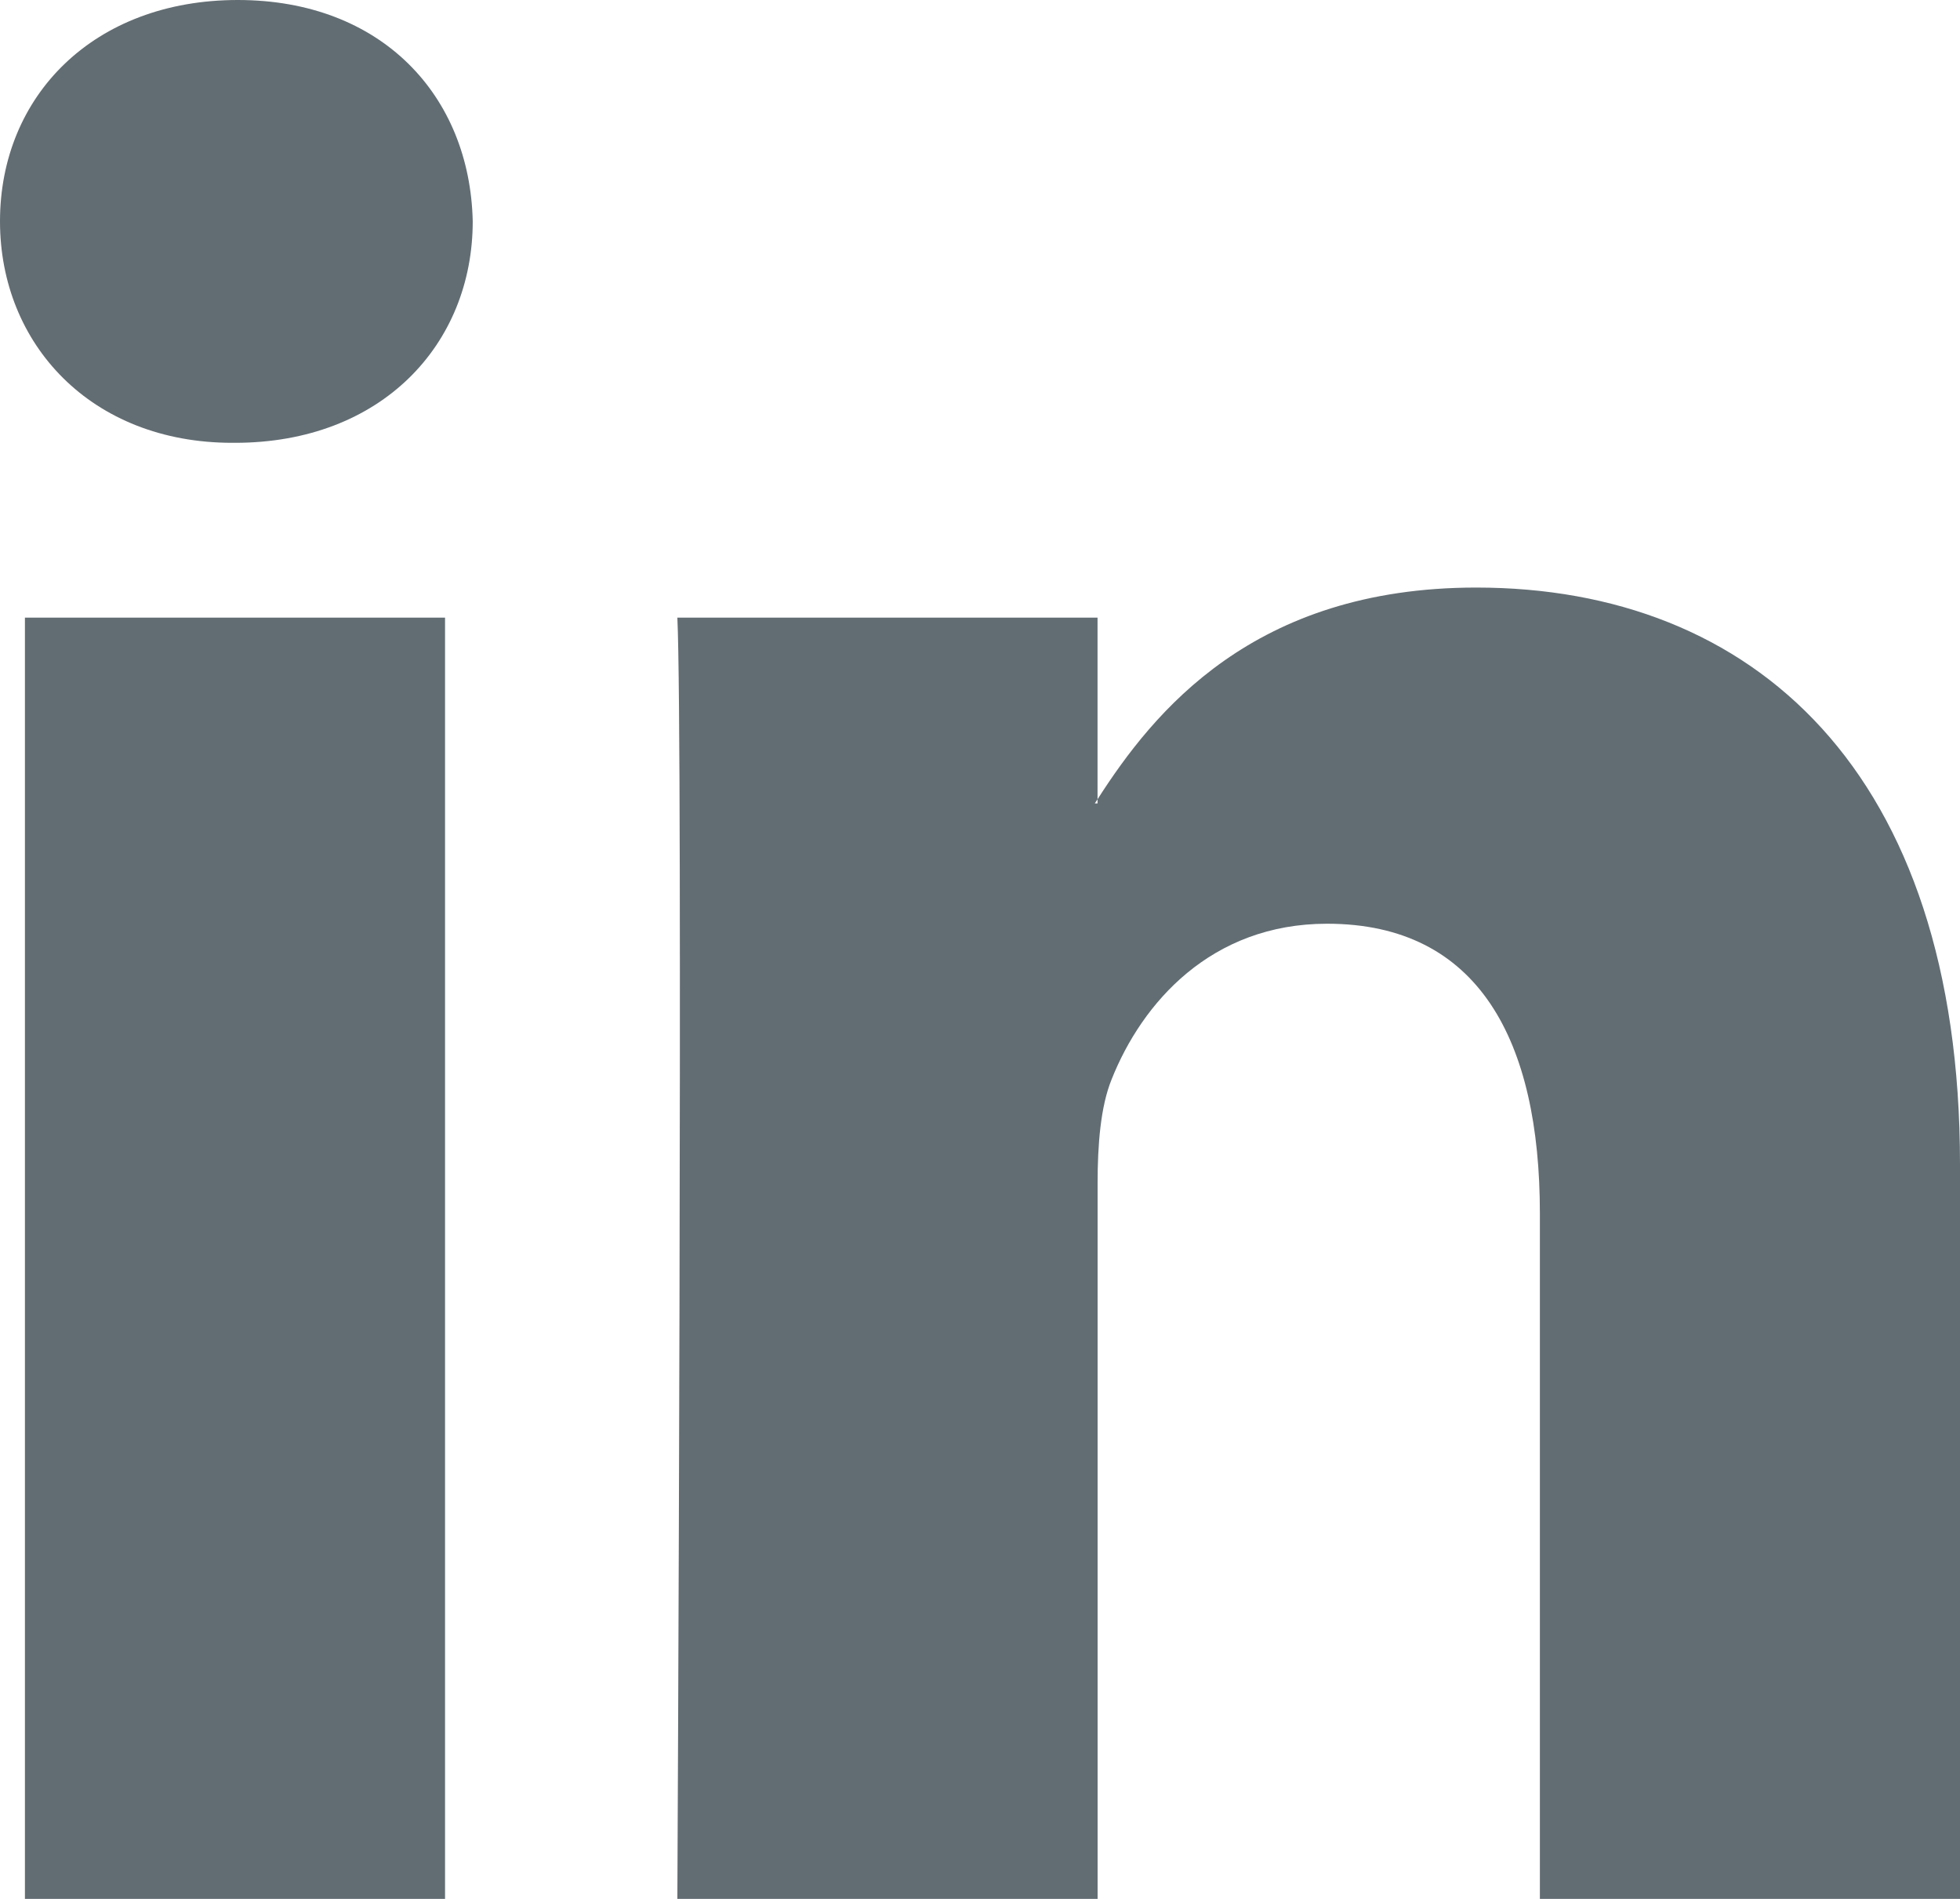
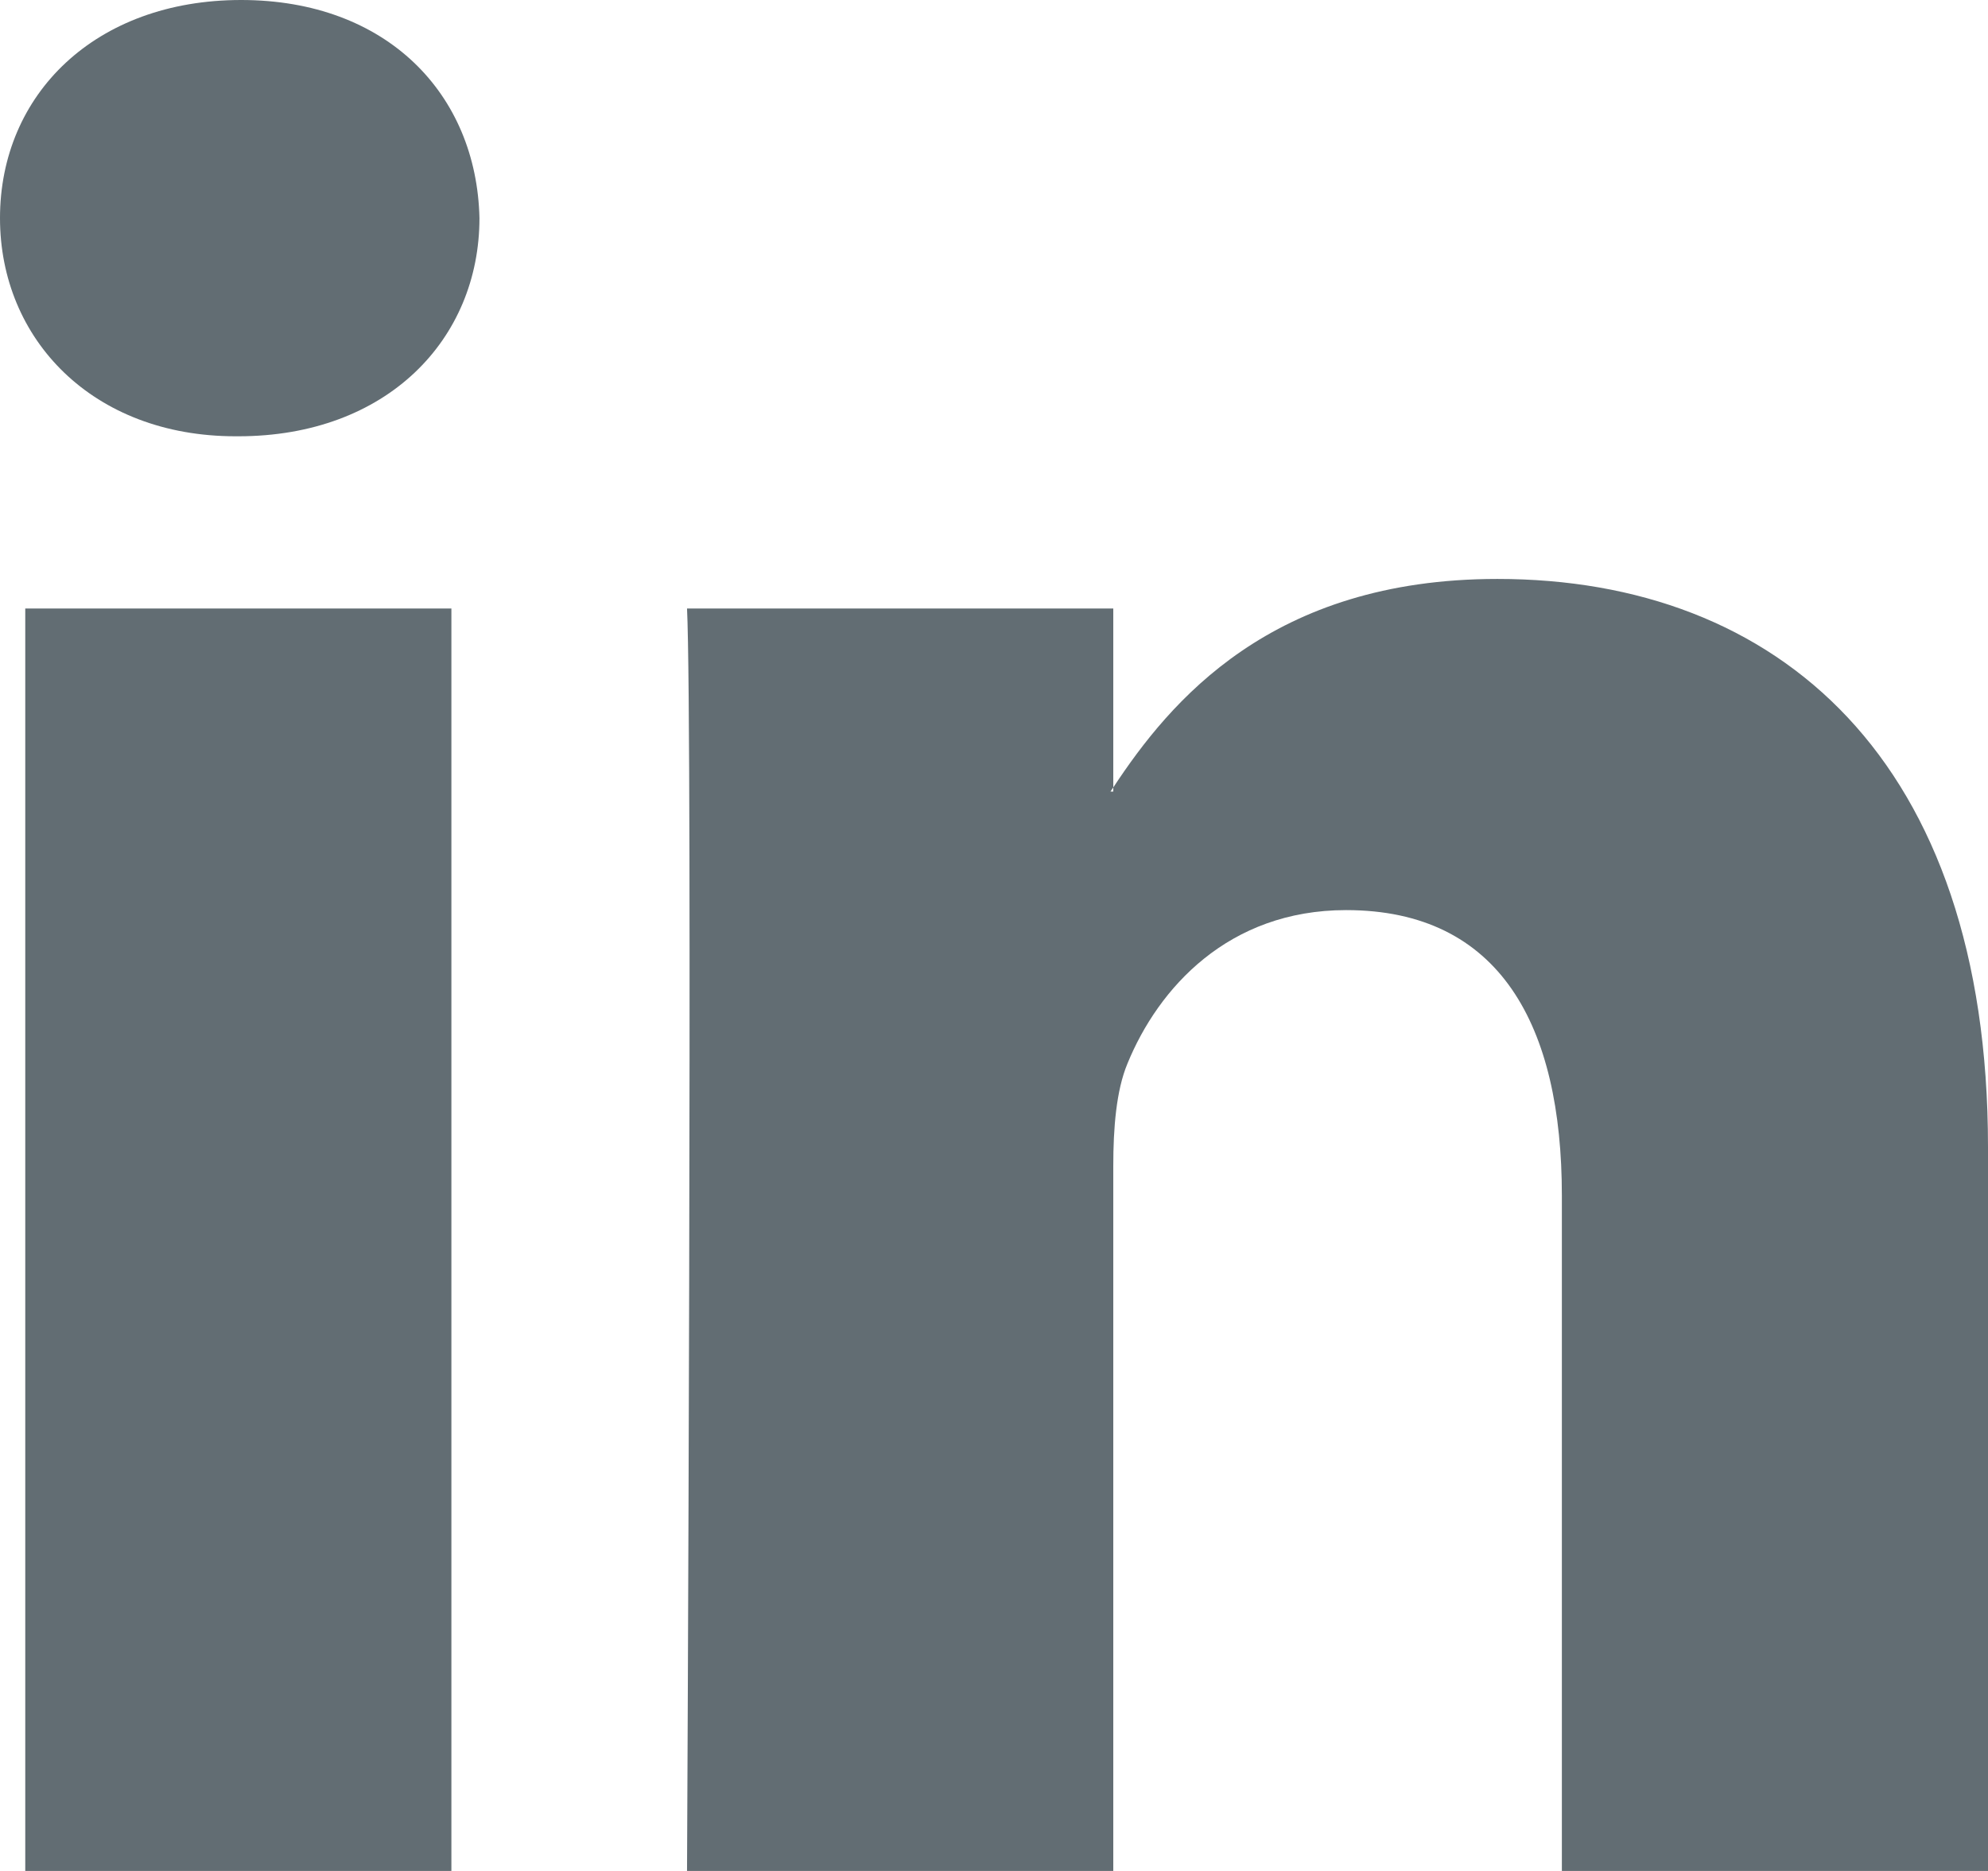
- <svg xmlns="http://www.w3.org/2000/svg" xmlns:xlink="http://www.w3.org/1999/xlink" width="32" height="31" viewBox="0 0 32 31" version="1.1">
-   <g id="Canvas" transform="translate(-805 -96)">
+ <svg xmlns="http://www.w3.org/2000/svg" xmlns:xlink="http://www.w3.org/1999/xlink" width="17" height="16" viewBox="0 0 17 16" version="1.1">
+   <g id="Canvas" transform="translate(-835 -102)">
    <g id="linkedin-logo">
      <g id="Group">
        <g id="LinkedIn">
-           <use xlink:href="#path0_fill" transform="translate(805 96)" fill="#626D73" />
+           <use xlink:href="#path0_fill" transform="translate(835 102)" fill="#626D73" />
        </g>
      </g>
    </g>
  </g>
  <defs>
-     <path id="path0_fill" d="M 32 19.006L 32 31L 25.141 31L 25.141 19.809C 25.141 16.998 24.149 15.08 21.667 15.08C 19.772 15.08 18.644 16.373 18.148 17.623C 17.967 18.07 17.92 18.693 17.92 19.319L 17.92 31L 11.059 31C 11.059 31 11.152 12.047 11.059 10.083L 17.919 10.083L 17.919 13.048C 17.905 13.07 17.887 13.094 17.874 13.116L 17.919 13.116L 17.919 13.048C 18.831 11.625 20.459 9.592 24.102 9.592C 28.616 9.592 32 12.581 32 19.006ZM 3.882 -2.9348e-08C 1.535 -2.9348e-08 0 1.561 0 3.613C 0 5.621 1.491 7.229 3.791 7.229L 3.837 7.229C 6.23 7.229 7.718 5.621 7.718 3.613C 7.673 1.561 6.23 -2.9348e-08 3.882 -2.9348e-08ZM 0.407 31L 7.266 31L 7.266 10.083L 0.407 10.083L 0.407 31Z" />
+     <path id="path0_fill" d="M 17 9.81L 17 16L 13.356 16L 13.356 10.224C 13.356 8.773 12.829 7.783 11.511 7.783C 10.504 7.783 9.905 8.45 9.641 9.096C 9.545 9.327 9.52 9.648 9.52 9.971L 9.52 16L 5.875 16C 5.875 16 5.924 6.218 5.875 5.204L 9.52 5.204L 9.52 6.734C 9.512 6.746 9.503 6.758 9.496 6.769L 9.52 6.769L 9.52 6.734C 10.004 6 10.869 4.951 12.804 4.951C 15.202 4.95 17 6.494 17 9.81ZM 2.062 -1.51473e-08C 0.816 -1.51473e-08 0 0.806 0 1.865C 0 2.901 0.792 3.731 2.014 3.731L 2.038 3.731C 3.31 3.731 4.1 2.901 4.1 1.865C 4.076 0.806 3.31 -1.51473e-08 2.062 -1.51473e-08ZM 0.216 16L 3.86 16L 3.86 5.204L 0.216 5.204L 0.216 16Z" />
  </defs>
</svg>
